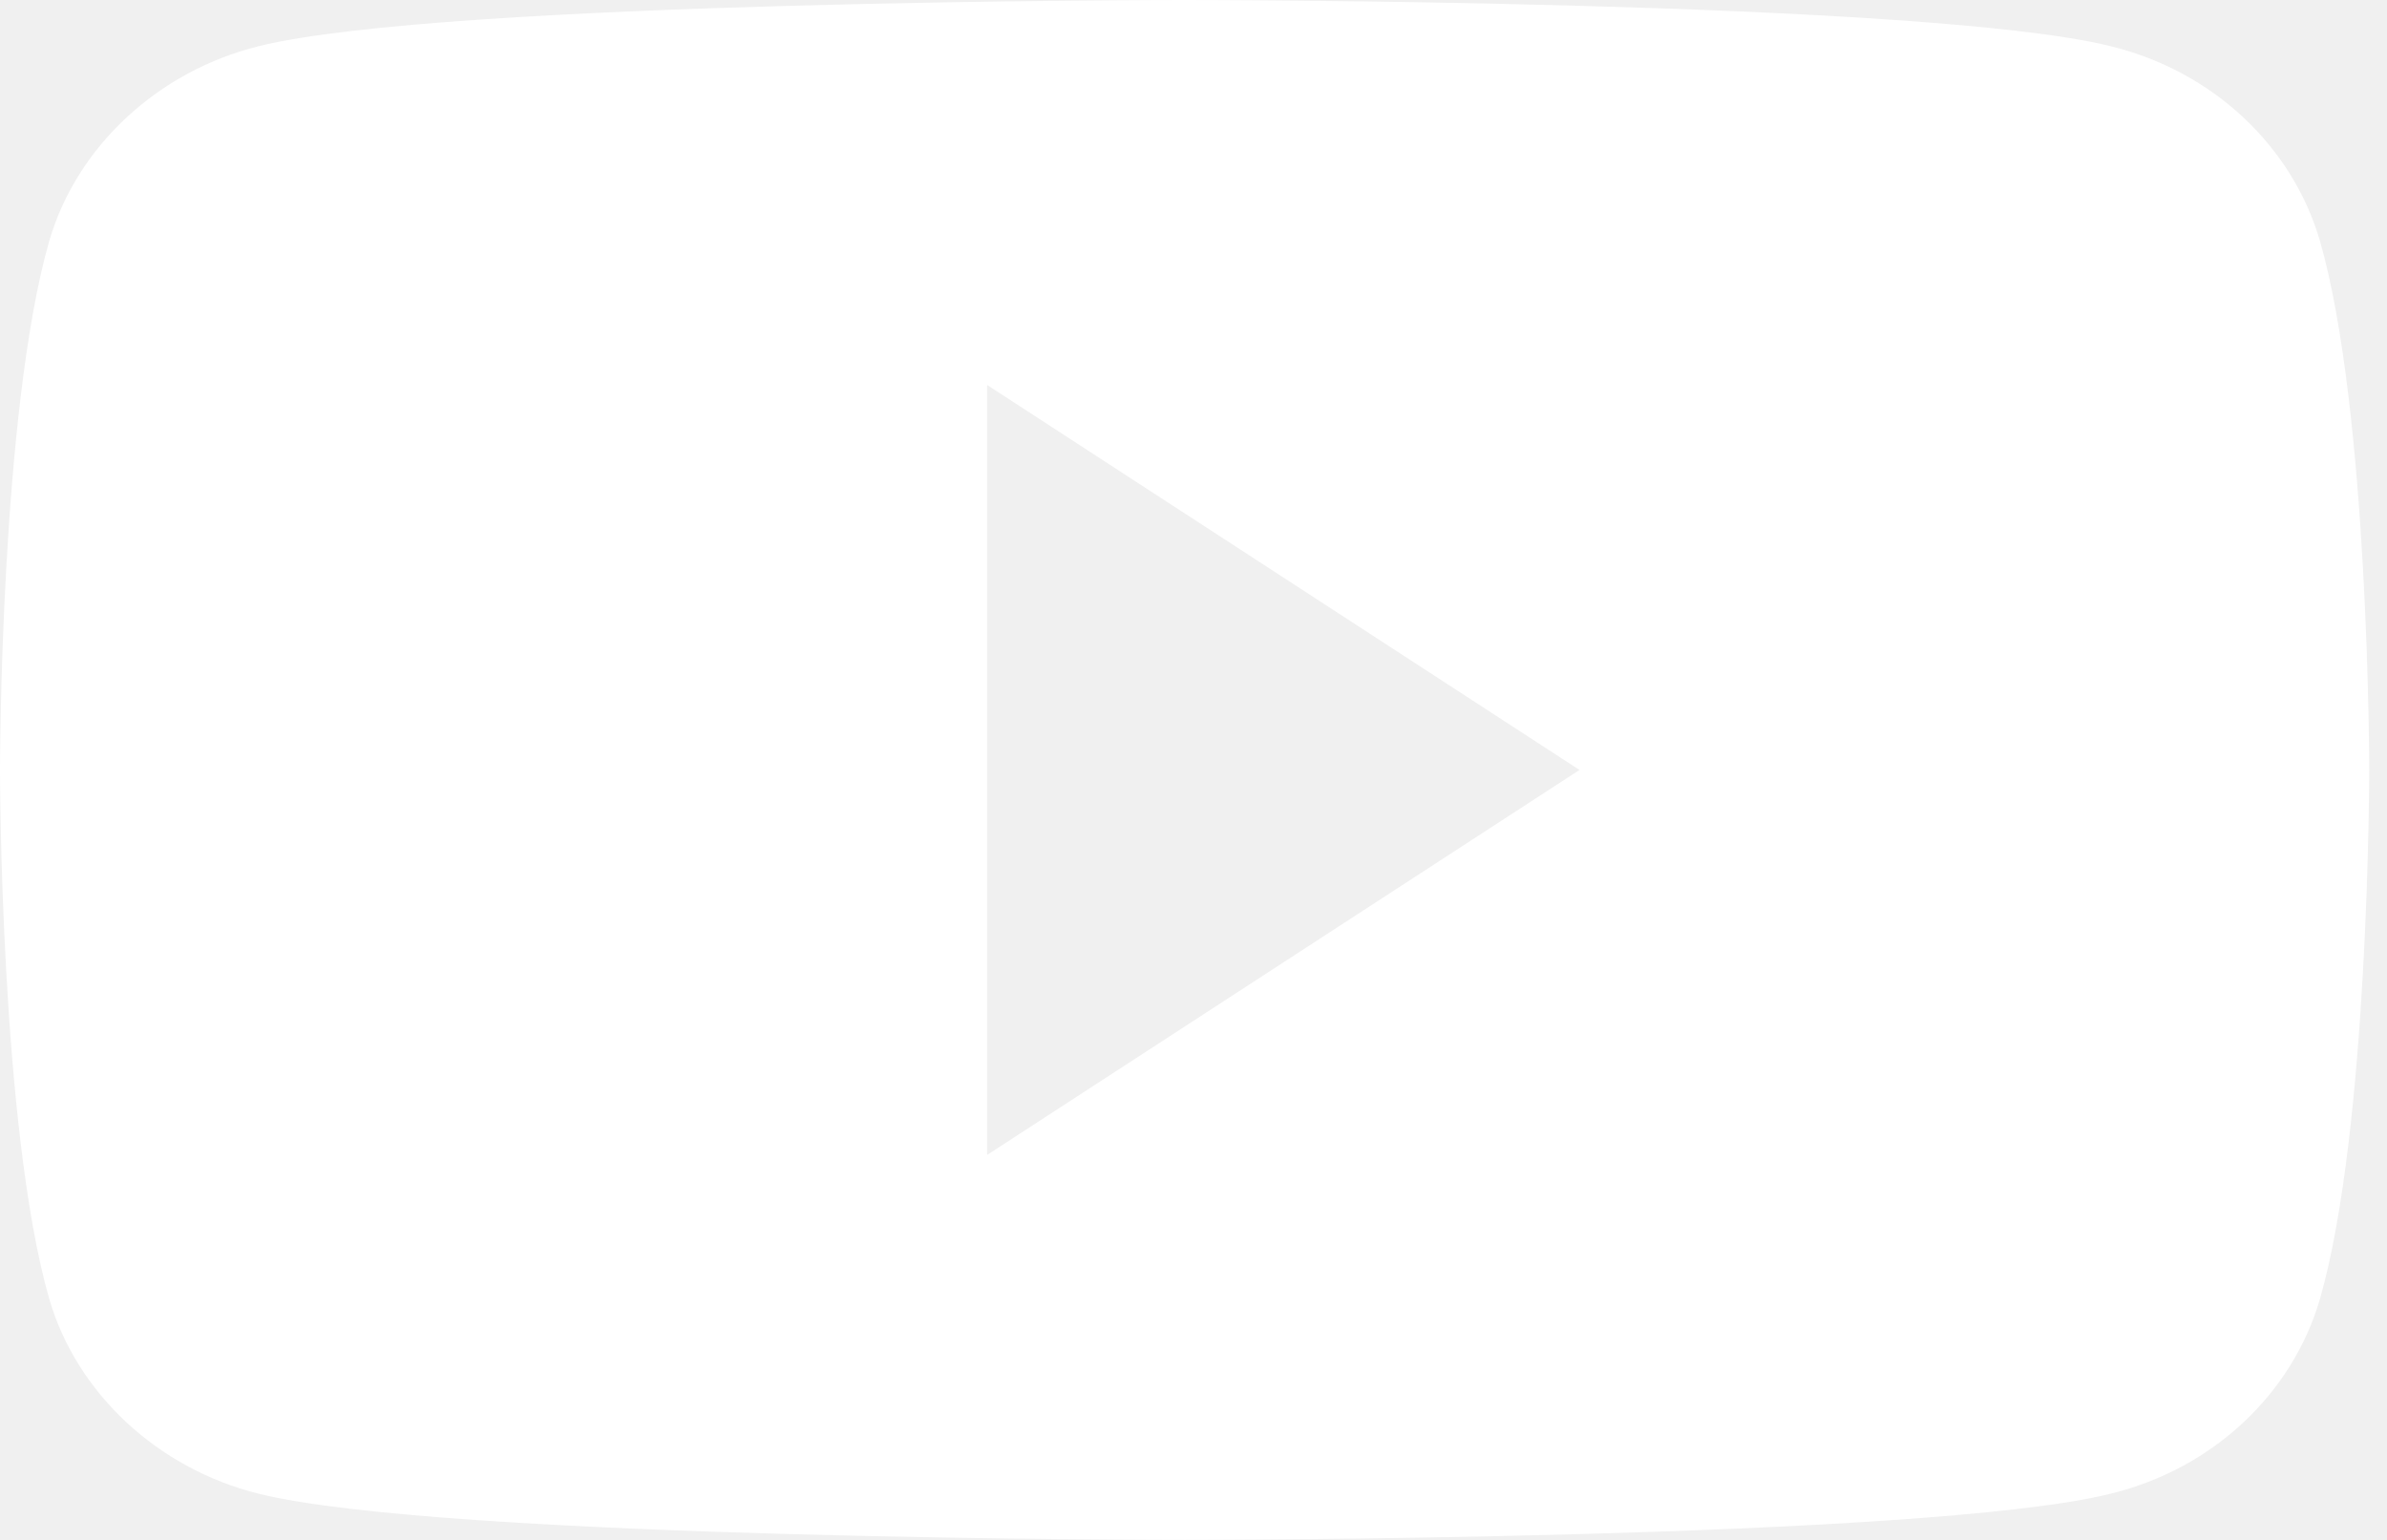
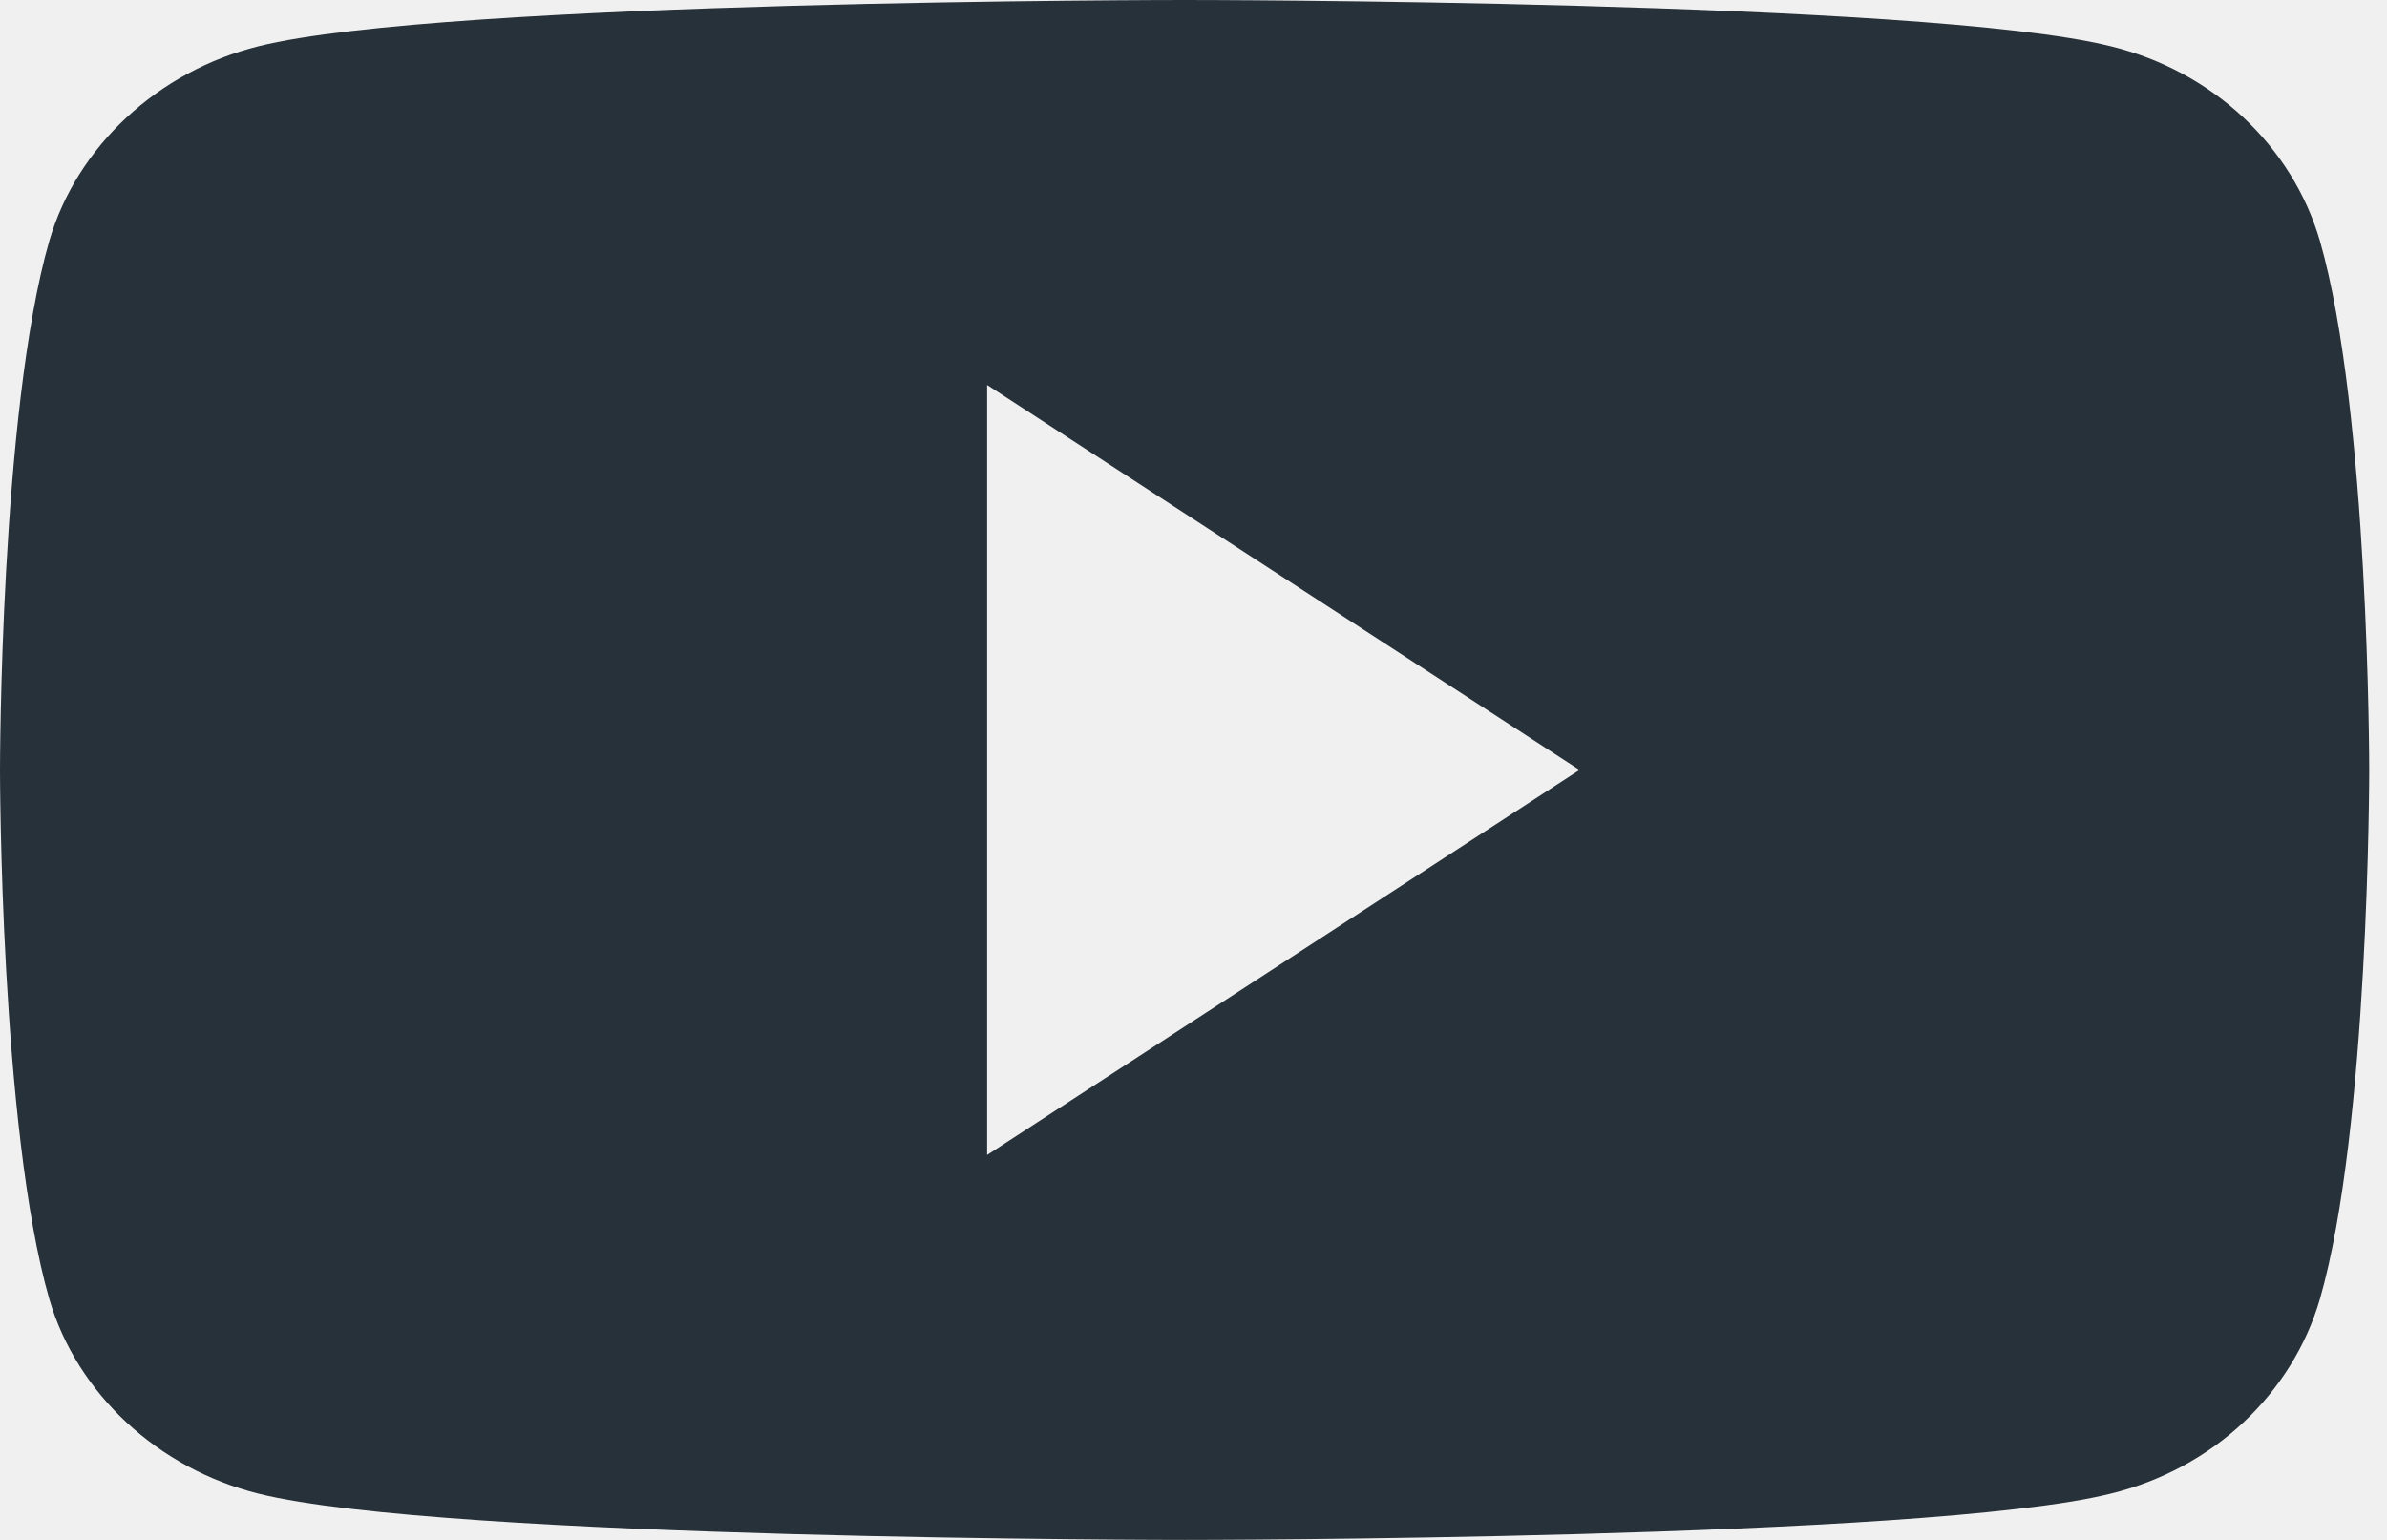
<svg xmlns="http://www.w3.org/2000/svg" width="31" height="20" viewBox="0 0 31 20" fill="none">
-   <path d="M30.128 3.125C29.769 1.9 28.743 0.925 27.41 0.6C25 -2.55994e-05 15.385 0 15.385 0C15.385 0 5.769 -2.55994e-05 3.359 0.6C2.051 0.925 1 1.9 0.641 3.125C0 5.35 0 10 0 10C0 10 0 14.65 0.641 16.875C1 18.1 2.051 19.075 3.359 19.4C5.769 20 15.385 20 15.385 20C15.385 20 25 20 27.41 19.4C28.743 19.075 29.769 18.1 30.128 16.875C30.769 14.65 30.769 10 30.769 10C30.769 10 30.769 5.35 30.128 3.125ZM12.82 15V5L20.513 10L12.82 15Z" fill="white" />
+   <g clip-path="url(#clip0_411_131)">
+     <path d="M30.128 3.125C29.769 1.9 28.743 0.925 27.41 0.6C25 -2.563e-05 15.385 0 15.385 0C15.385 0 5.769 -2.563e-05 3.359 0.6C2.051 0.925 1 1.9 0.641 3.125C0 5.35 0 10 0 10C0 10 0 14.65 0.641 16.875C1 18.1 2.051 19.075 3.359 19.4C5.769 20 15.385 20 15.385 20C15.385 20 25 20 27.41 19.4C28.743 19.075 29.769 18.1 30.128 16.875C30.769 14.65 30.769 10 30.769 10C30.769 10 30.769 5.35 30.128 3.125ZM12.82 15V5L20.513 10L12.82 15Z" fill="#273139" />
+   </g>
+   <defs>
+     <clipPath id="clip0_411_131">
+       <rect width="31" height="20" fill="white" />
+     </clipPath>
+   </defs>
</svg>
